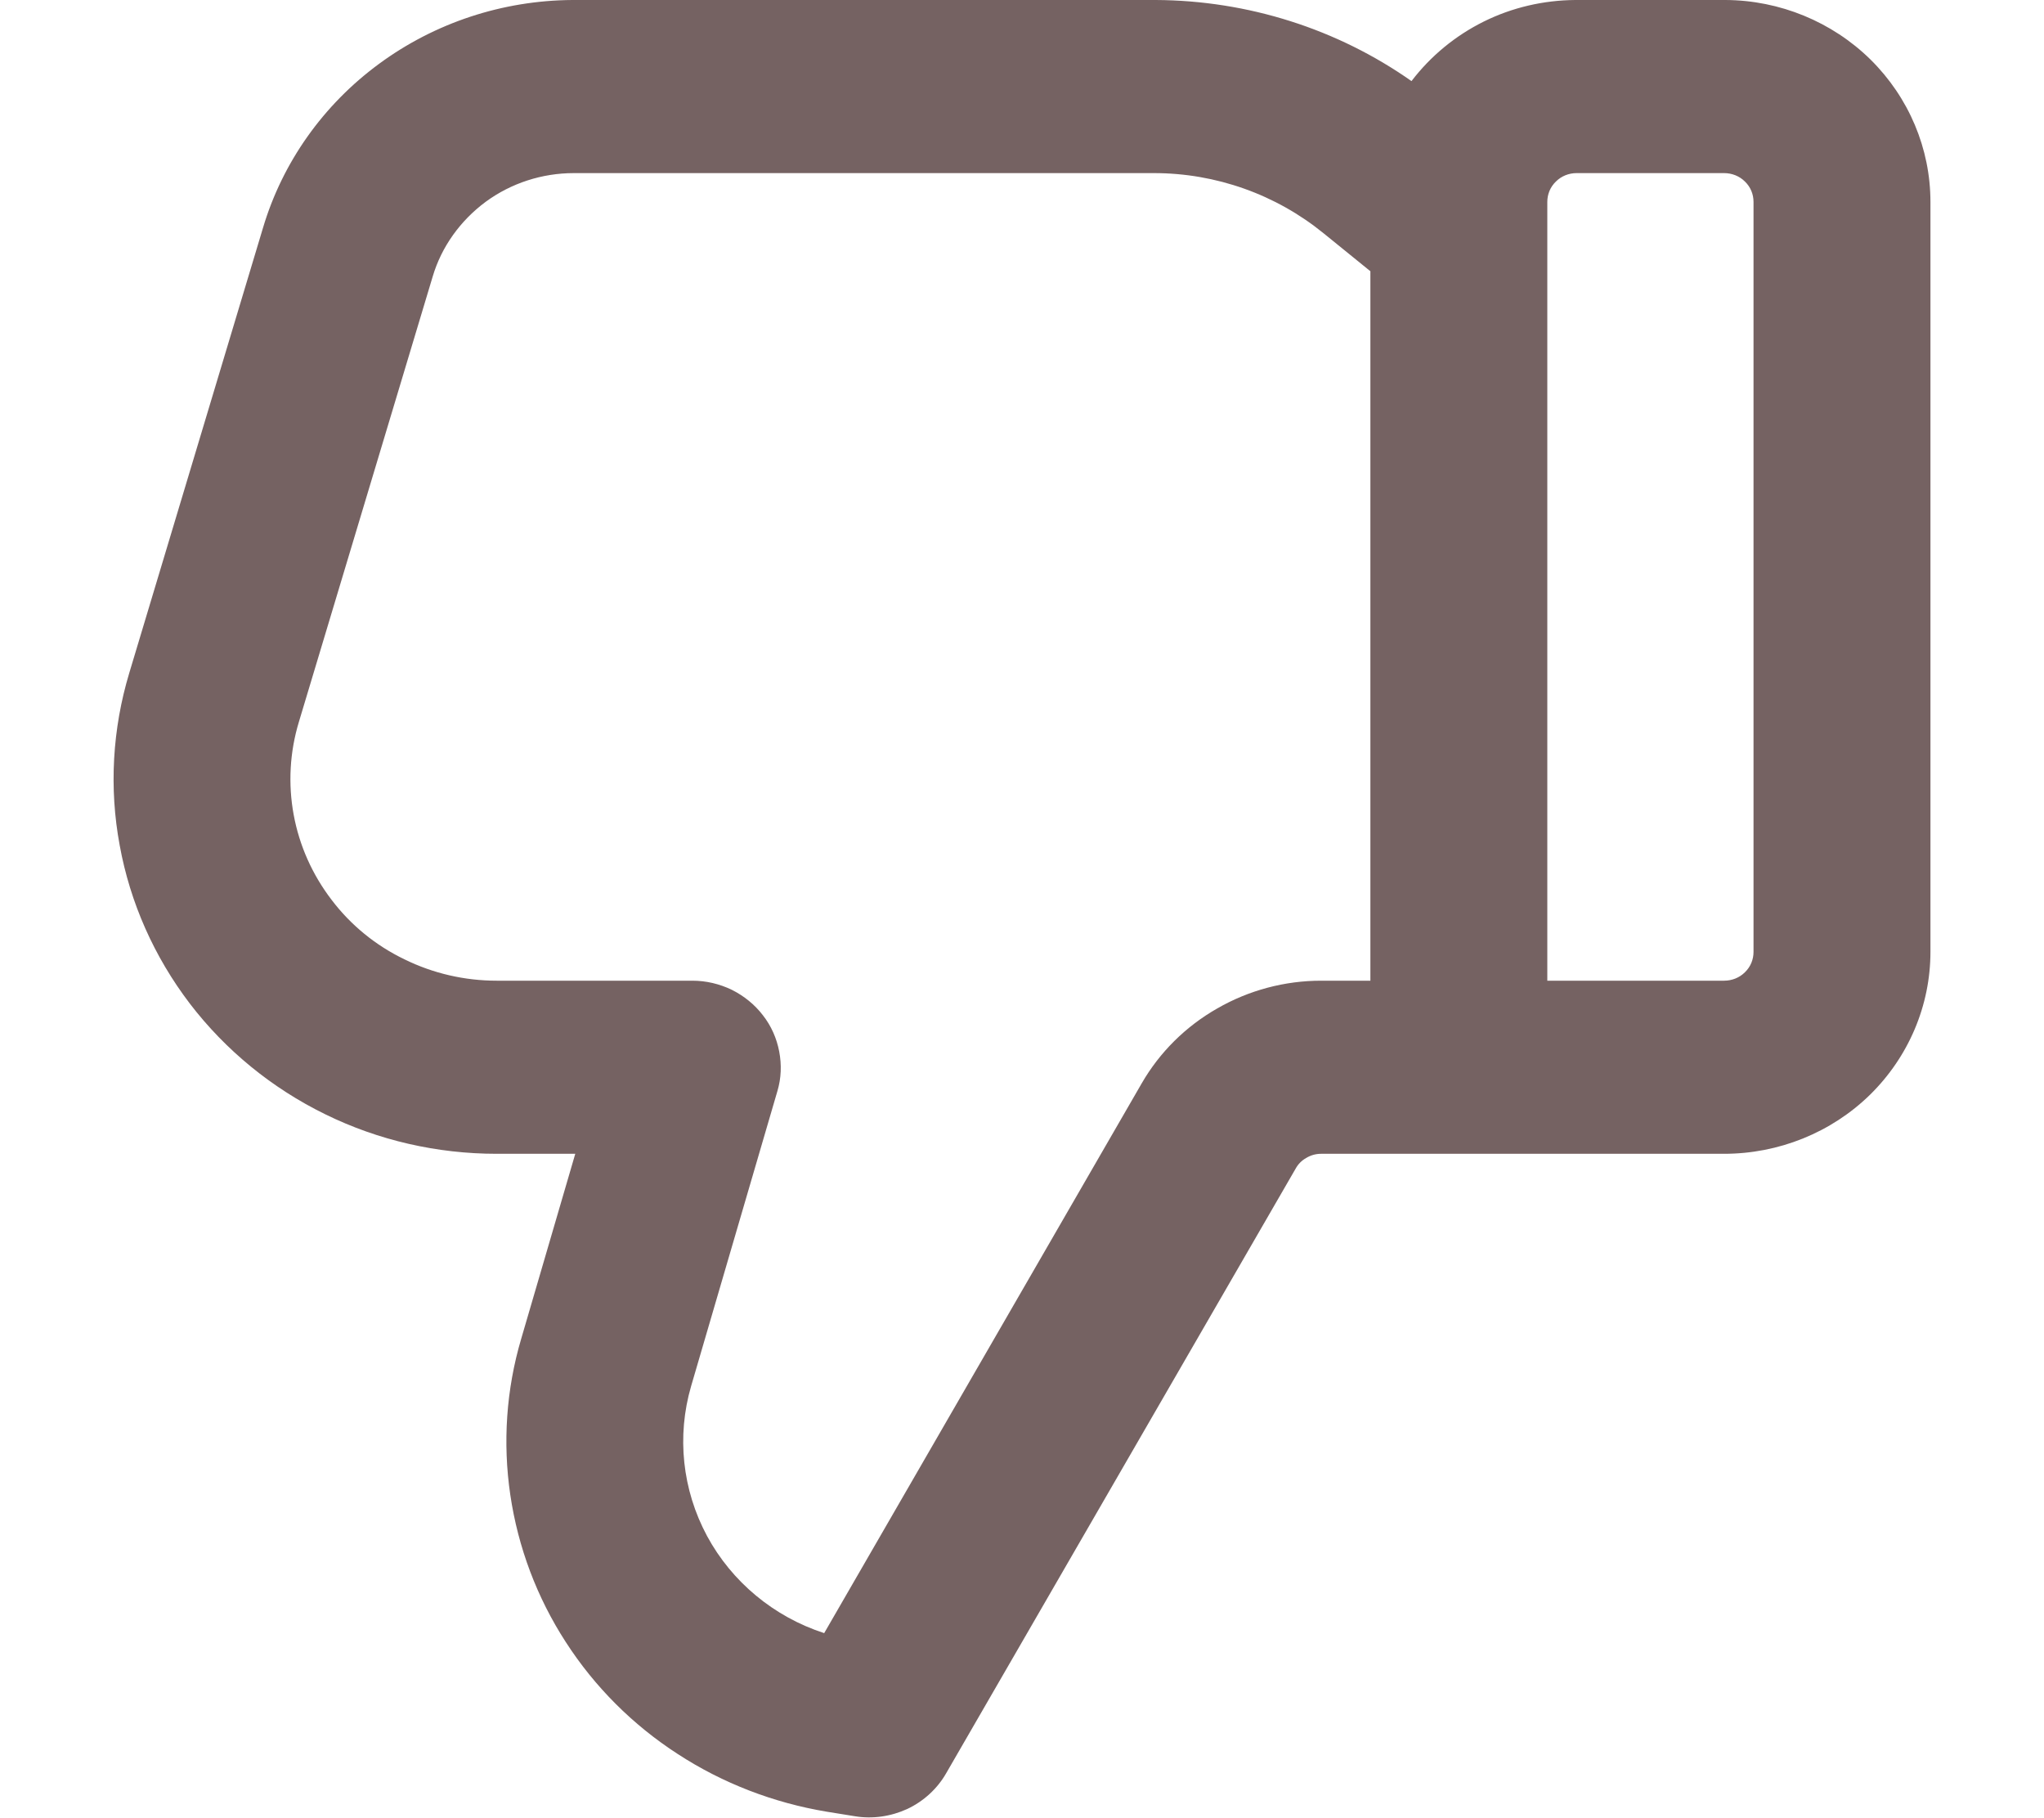
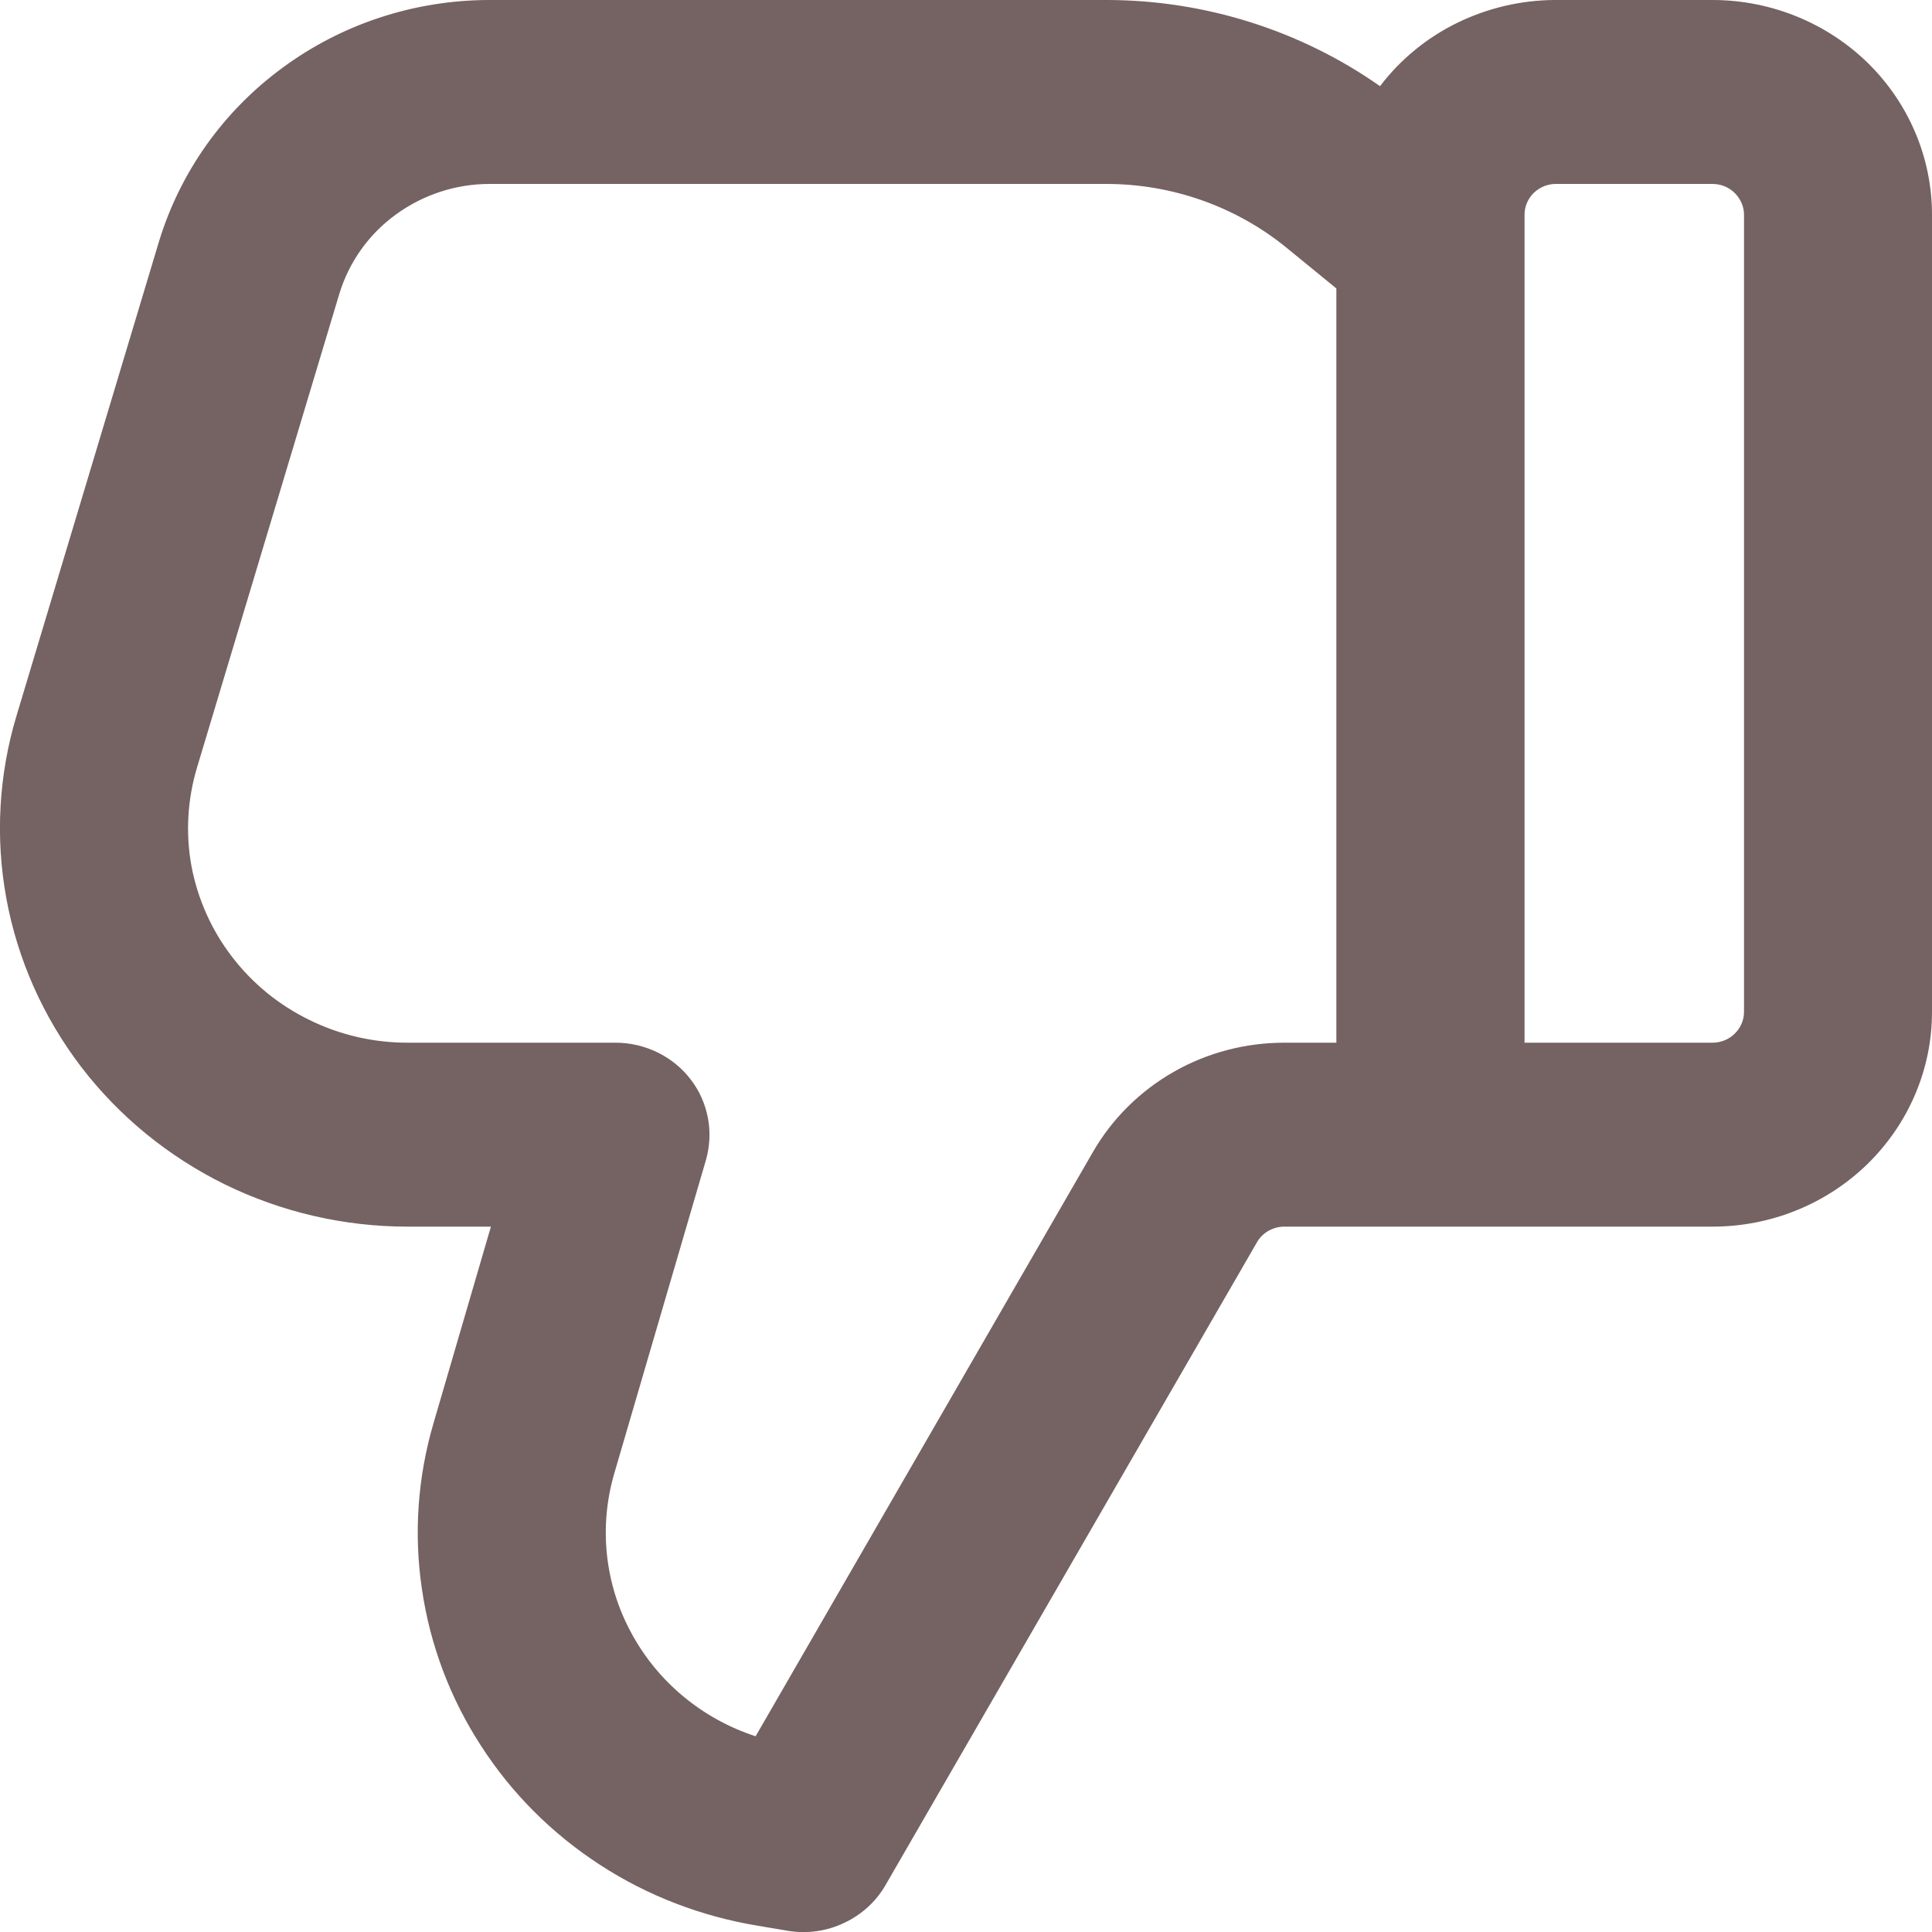
- <svg xmlns="http://www.w3.org/2000/svg" width="9" height="8" viewBox="0 0 9 8" fill="none">
-   <path d="M4.166 7.806C4.127 7.874 4.067 7.929 3.995 7.963C3.923 7.996 3.842 8.008 3.764 7.995L3.64 7.975C3.406 7.936 3.182 7.85 2.984 7.721C2.786 7.593 2.618 7.425 2.491 7.228C2.364 7.032 2.281 6.811 2.247 6.581C2.213 6.351 2.229 6.116 2.295 5.893L2.533 5.079H2.187C1.925 5.079 1.666 5.02 1.432 4.905C1.197 4.79 0.993 4.623 0.836 4.418C0.679 4.212 0.573 3.974 0.527 3.721C0.48 3.469 0.495 3.209 0.569 2.963L1.158 1.003C1.244 0.714 1.424 0.461 1.669 0.281C1.915 0.1 2.213 0.002 2.52 0H5.089C5.494 0.002 5.888 0.127 6.215 0.357C6.299 0.247 6.408 0.157 6.533 0.095C6.658 0.033 6.796 0.001 6.937 0L7.597 0C7.837 0.001 8.067 0.096 8.236 0.262C8.405 0.429 8.5 0.654 8.5 0.889V4.19C8.5 4.426 8.404 4.652 8.234 4.819C8.063 4.986 7.832 5.079 7.591 5.079H5.817C5.794 5.079 5.772 5.085 5.752 5.097C5.732 5.108 5.716 5.124 5.705 5.144L4.166 7.806ZM6.034 1.194L5.828 1.027C5.618 0.856 5.354 0.762 5.081 0.762H2.527C2.387 0.762 2.251 0.806 2.139 0.888C2.027 0.971 1.944 1.086 1.905 1.218L1.316 3.178C1.276 3.31 1.268 3.45 1.293 3.586C1.318 3.722 1.375 3.85 1.46 3.961C1.544 4.072 1.654 4.162 1.781 4.223C1.907 4.285 2.046 4.317 2.187 4.317H3.049C3.109 4.317 3.168 4.331 3.222 4.357C3.276 4.384 3.323 4.422 3.359 4.469C3.396 4.516 3.42 4.571 3.431 4.629C3.442 4.687 3.44 4.746 3.423 4.803L3.043 6.102C2.979 6.322 3.004 6.558 3.113 6.761C3.222 6.963 3.407 7.117 3.629 7.189L5.027 4.769C5.106 4.632 5.221 4.518 5.36 4.439C5.499 4.359 5.657 4.317 5.817 4.317H6.034V1.194ZM6.813 4.317H7.591C7.626 4.317 7.659 4.304 7.683 4.28C7.708 4.256 7.721 4.224 7.721 4.19V0.889C7.721 0.855 7.708 0.823 7.683 0.799C7.659 0.775 7.626 0.762 7.591 0.762H6.942C6.908 0.762 6.875 0.775 6.851 0.799C6.826 0.823 6.813 0.855 6.813 0.889V4.317Z" fill="#756262" />
+ <svg xmlns="http://www.w3.org/2000/svg" width="10" height="10" viewBox="0 0 10 10" fill="none">
+   <path d="M4.583 9.758C4.534 9.843 4.459 9.911 4.369 9.953C4.279 9.996 4.178 10.01 4.079 9.994L3.925 9.968C3.632 9.92 3.352 9.813 3.105 9.652C2.857 9.491 2.647 9.281 2.489 9.035C2.33 8.79 2.226 8.514 2.184 8.226C2.141 7.938 2.162 7.645 2.244 7.366L2.541 6.349H2.109C1.781 6.349 1.458 6.274 1.165 6.131C0.872 5.987 0.617 5.779 0.42 5.522C0.224 5.265 0.091 4.967 0.033 4.651C-0.025 4.336 -0.007 4.011 0.086 3.703L0.822 1.253C0.931 0.893 1.155 0.576 1.462 0.351C1.768 0.125 2.141 0.002 2.525 0H5.736C6.242 0.002 6.734 0.159 7.143 0.446C7.248 0.308 7.384 0.196 7.541 0.119C7.698 0.042 7.871 0.001 8.046 0L8.871 0C9.171 0.002 9.458 0.12 9.67 0.328C9.881 0.536 10 0.818 10 1.111V5.238C10 5.533 9.88 5.815 9.667 6.024C9.454 6.232 9.166 6.349 8.864 6.349H6.647C6.618 6.349 6.59 6.357 6.565 6.371C6.541 6.385 6.52 6.405 6.506 6.43L4.583 9.758ZM6.917 1.493L6.66 1.283C6.398 1.069 6.067 0.952 5.726 0.952H2.534C2.359 0.952 2.189 1.008 2.048 1.111C1.908 1.213 1.806 1.357 1.756 1.522L1.02 3.972C0.97 4.138 0.96 4.313 0.991 4.483C1.023 4.652 1.094 4.813 1.2 4.951C1.306 5.09 1.443 5.202 1.601 5.279C1.759 5.357 1.933 5.397 2.109 5.397H3.186C3.261 5.397 3.335 5.414 3.403 5.447C3.47 5.48 3.529 5.527 3.574 5.586C3.62 5.645 3.65 5.713 3.664 5.786C3.678 5.858 3.674 5.933 3.654 6.004L3.179 7.628C3.099 7.903 3.13 8.198 3.267 8.451C3.403 8.704 3.633 8.896 3.911 8.987L5.658 5.961C5.757 5.79 5.901 5.647 6.075 5.548C6.248 5.449 6.446 5.397 6.647 5.397H6.917V1.493ZM7.891 5.397H8.864C8.907 5.397 8.949 5.38 8.979 5.35C9.009 5.321 9.027 5.28 9.027 5.238V1.111C9.027 1.069 9.009 1.029 8.979 0.999C8.949 0.969 8.907 0.952 8.864 0.952H8.053C8.01 0.952 7.969 0.969 7.938 0.999C7.908 1.029 7.891 1.069 7.891 1.111V5.397Z" fill="#756262" />
</svg>
